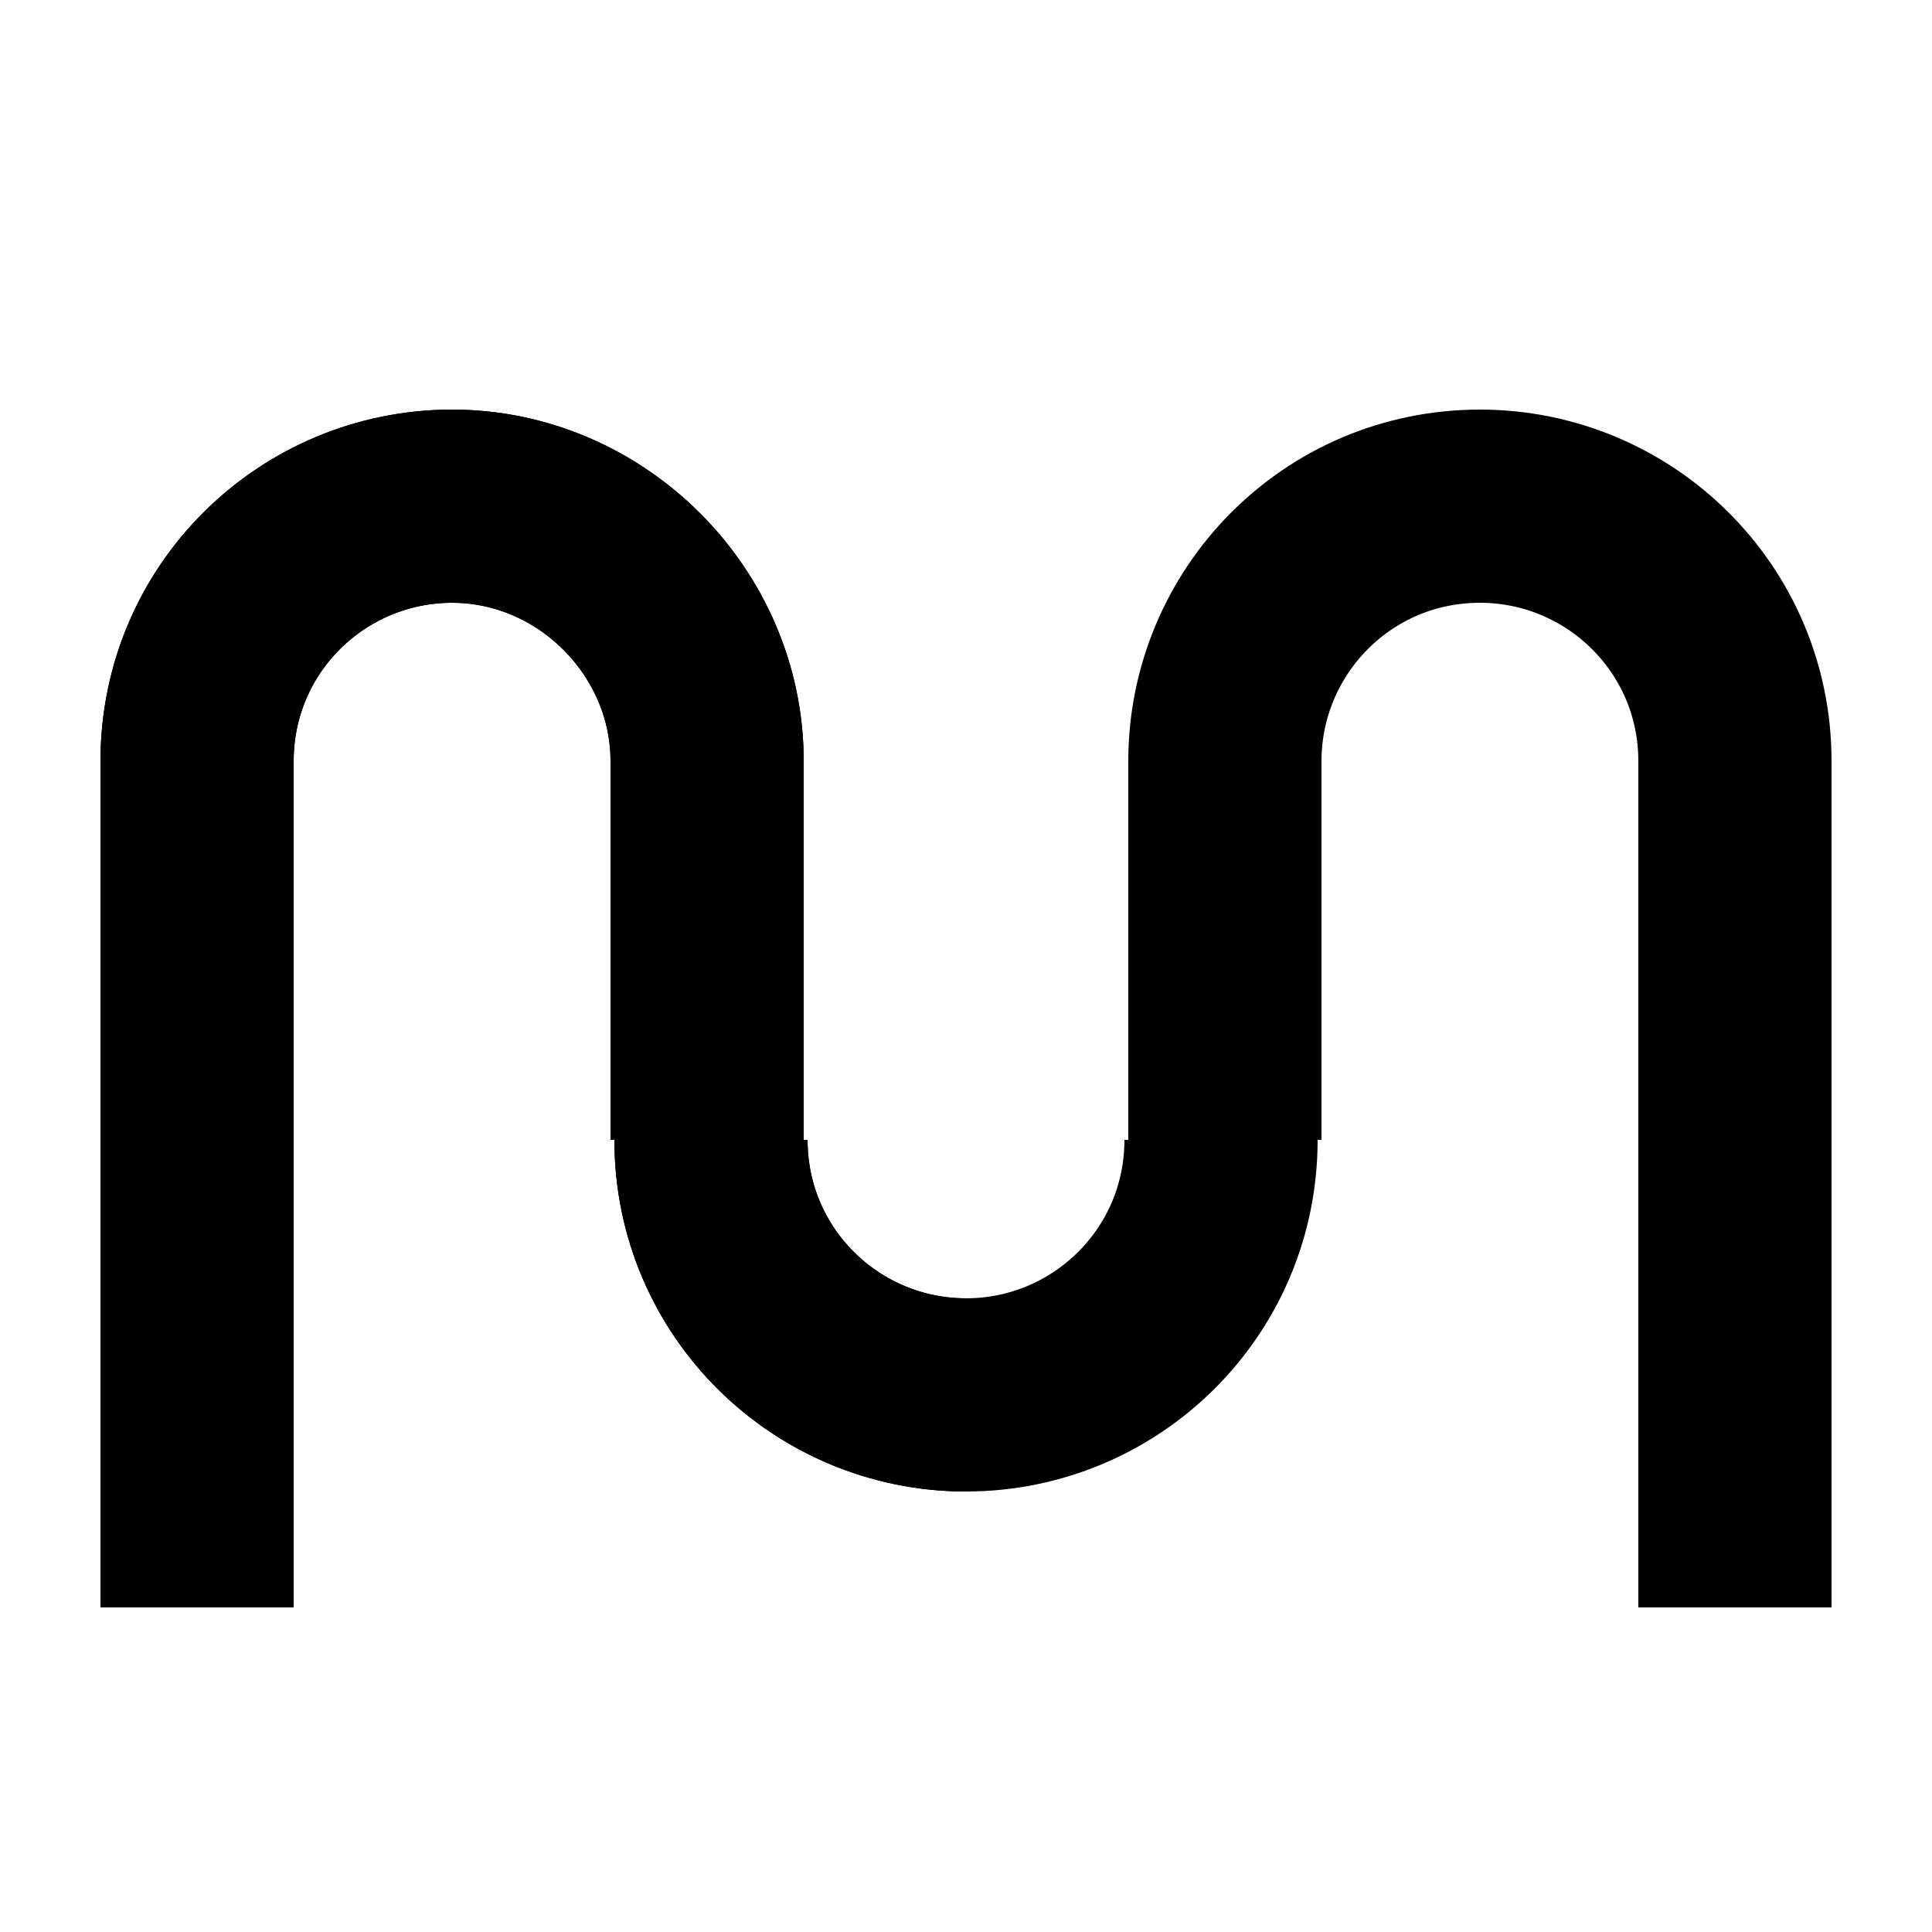
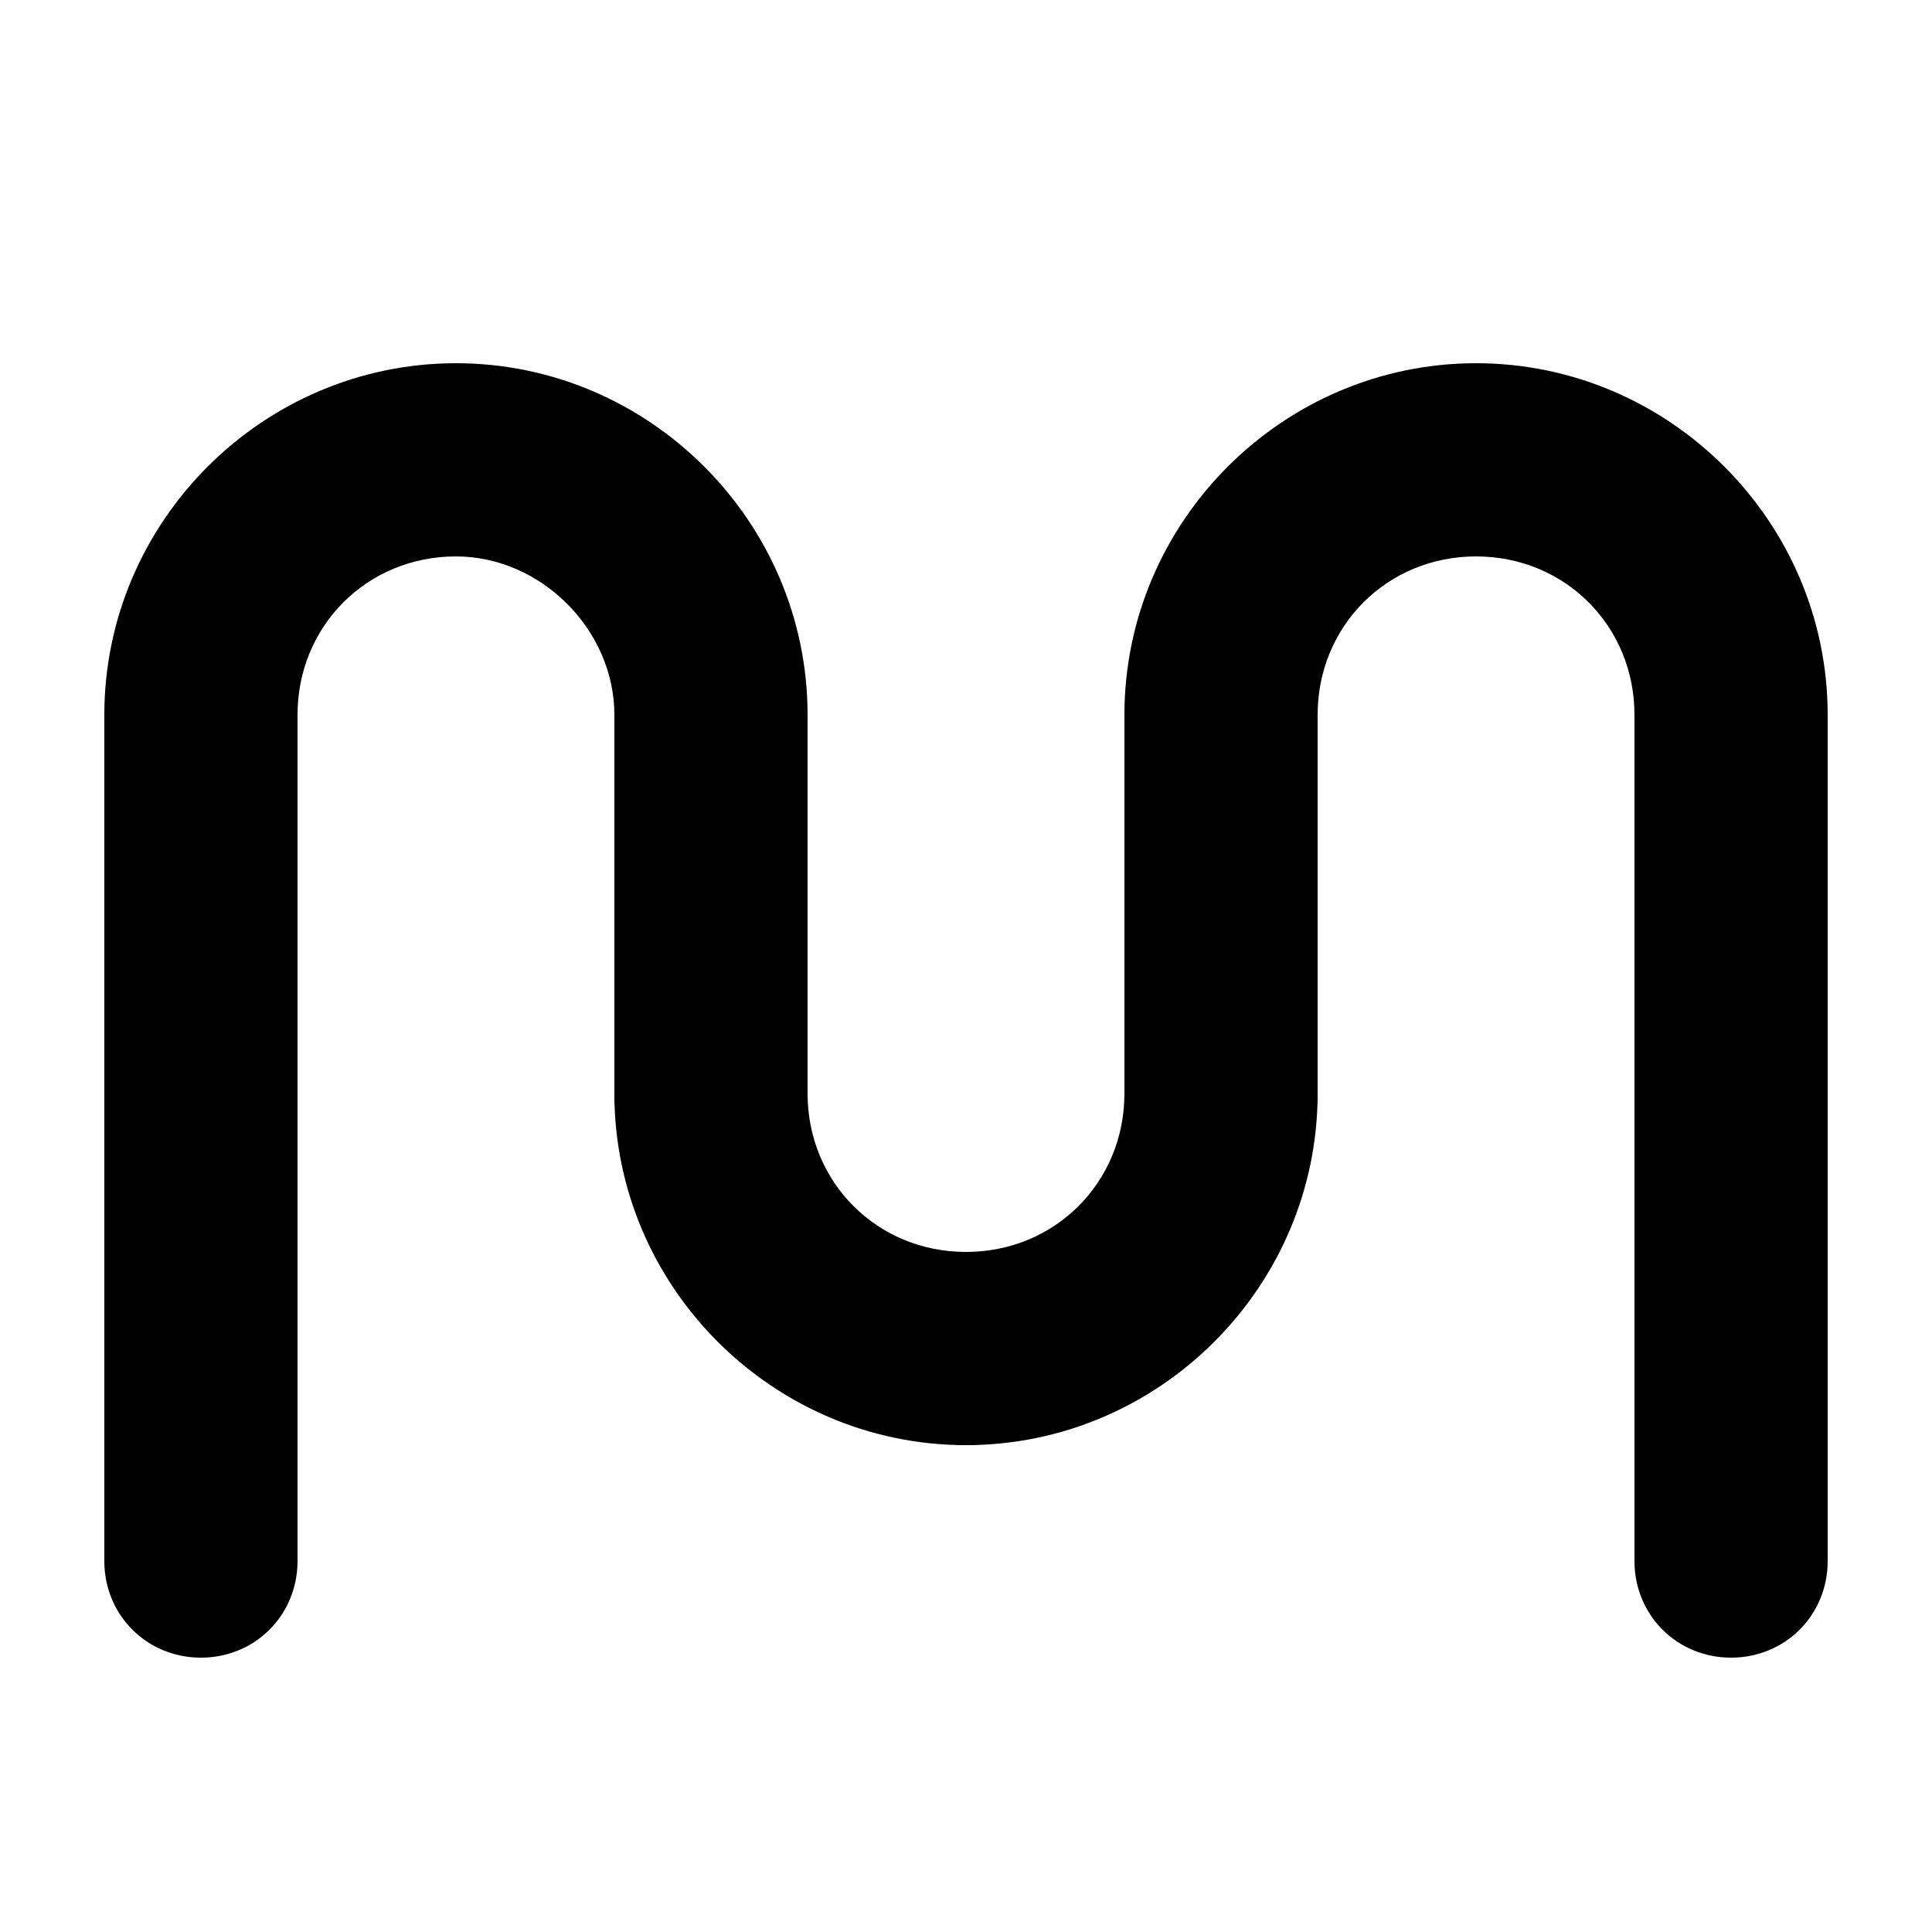
<svg xmlns="http://www.w3.org/2000/svg" class="w-4 h-4" viewBox="0 0 50 50" style="enable-background:new 0 0 50 50;" xml:space="preserve">
-   <style type="text/css">
-     .st0 {
-       fill: none;
-       stroke: currentColor;
-       stroke-width: 5;
-       stroke-miterlimit: 10;
-     }
-   </style>
  <g>
-     <path class="st0" d="M5.1,37.3V19.7c0-3.7,3-6.6,6.6-6.6s6.6,3,6.6,6.6v9.8" />
-     <path class="st0" d="M18.4,29.5c0,3.7,3,6.6,6.6,6.6" />
-     <path class="st0" d="M5.1,41.6V19.7c0-3.7,3-6.6,6.6-6.6s6.6,3,6.6,6.6v9.8" />
-     <path class="st0" d="M18.4,29.5c0,3.7,3,6.6,6.6,6.6" />
-     <path class="st0" d="M44.9,41.6V19.7c0-3.7-3-6.6-6.6-6.6c-3.7,0-6.6,3-6.6,6.6v9.8" />
-     <path class="st0" d="M31.6,29.5c0,3.7-3,6.6-6.6,6.6" />
+     <g>
+       <path d="M25,37.4c-5,0-9.1-4.1-9.1-9.1c0-1.4,1.1-2.5,2.5-2.5s2.5,1.1,2.5,2.5c0,2.3,1.8,4.1,4.1,4.1c1.4,0,2.5,1.1,2.5,2.5    S26.4,37.4,25,37.4z" />
+     </g>
+     <g>
+       <path d="M5.2,42.9c-1.4,0-2.5-1.1-2.5-2.5V18.5c0-5,4.1-9.1,9.1-9.1s9.1,4.1,9.1,9.1v9.8c0,1.4-1.1,2.5-2.5,2.5s-2.5-1.1-2.5-2.5    v-9.8c0-2.2-1.9-4.1-4.1-4.1c-2.3,0-4.1,1.8-4.1,4.1v21.9C7.7,41.8,6.6,42.9,5.2,42.9z" />
+     </g>
+     <g>
+       <path d="M44.8,42.9c-1.4,0-2.5-1.1-2.5-2.5V18.5c0-2.3-1.8-4.1-4.1-4.1s-4.1,1.8-4.1,4.1v9.8c0,1.4-1.1,2.5-2.5,2.5    s-2.5-1.1-2.5-2.5v-9.8c0-5,4.1-9.1,9.1-9.1c5,0,9.1,4.1,9.1,9.1v21.9C47.3,41.8,46.2,42.9,44.8,42.9z" />
+     </g>
+     <g>
+       <path d="M25,37.4c-1.4,0-2.5-1.1-2.5-2.5s1.1-2.5,2.5-2.5c2.3,0,4.1-1.8,4.1-4.1c0-1.4,1.1-2.5,2.5-2.5s2.5,1.1,2.5,2.5    C34.1,33.3,30,37.4,25,37.4z" />
+     </g>
  </g>
</svg>
